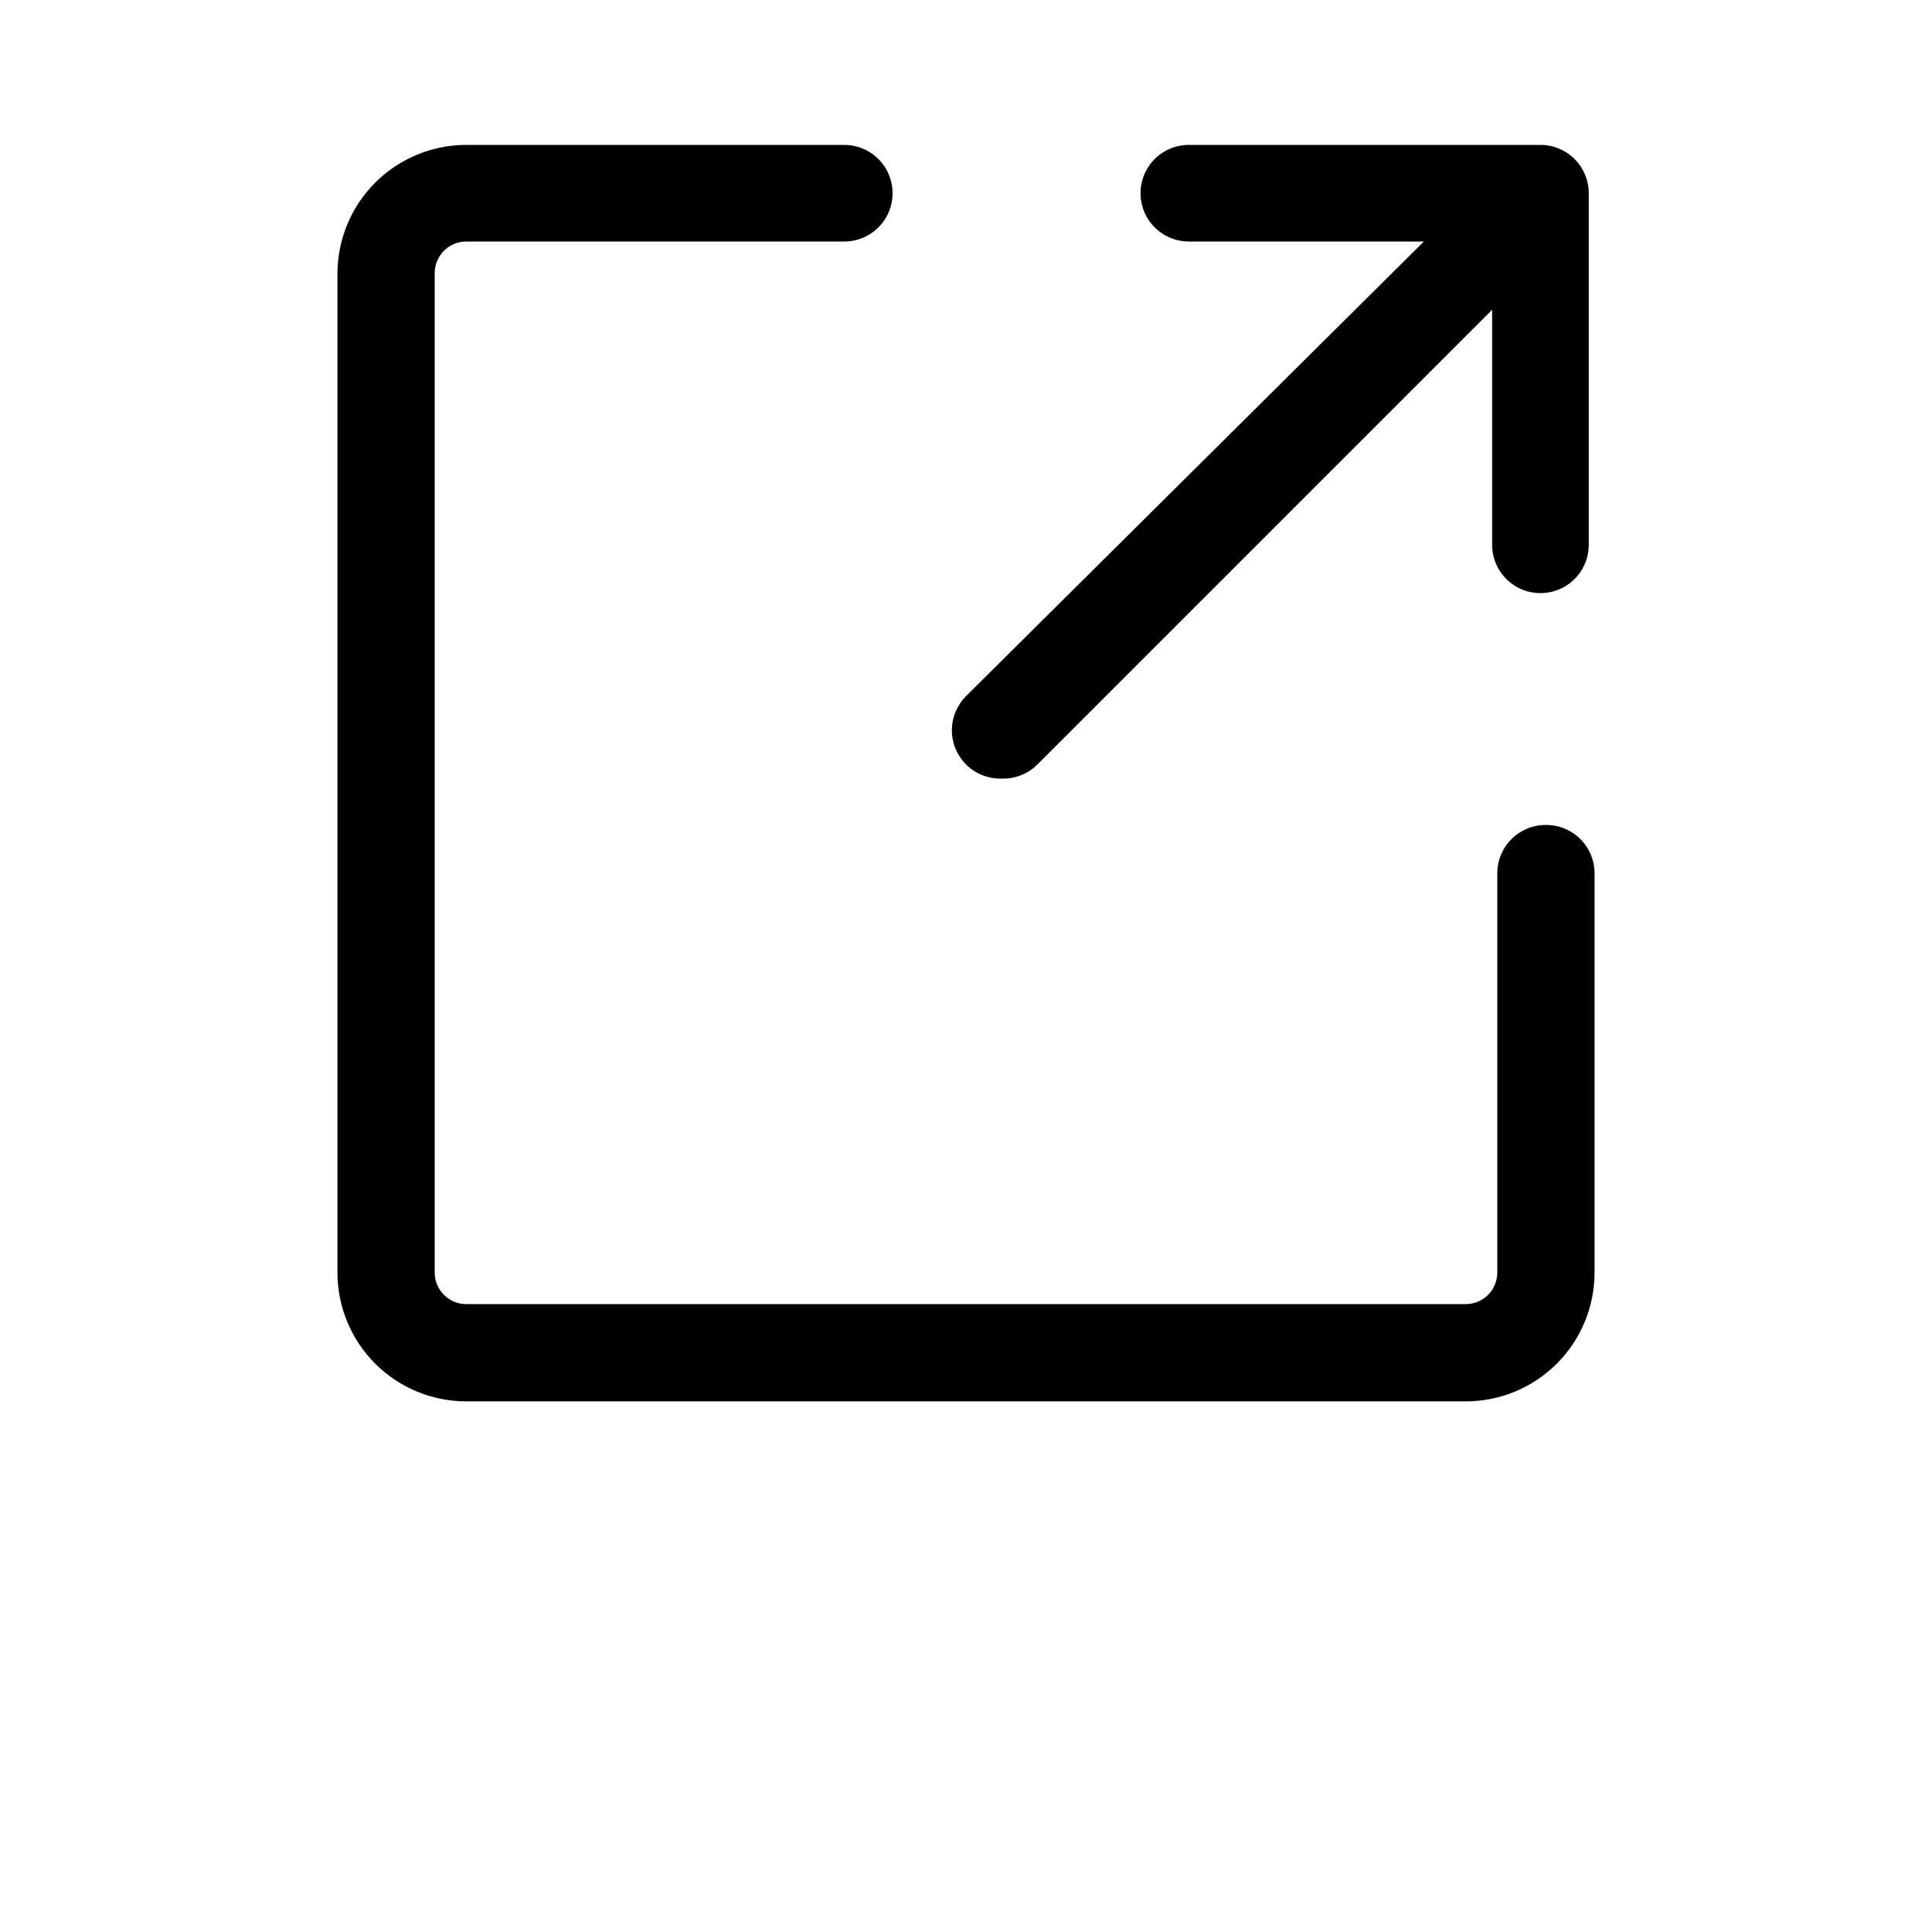
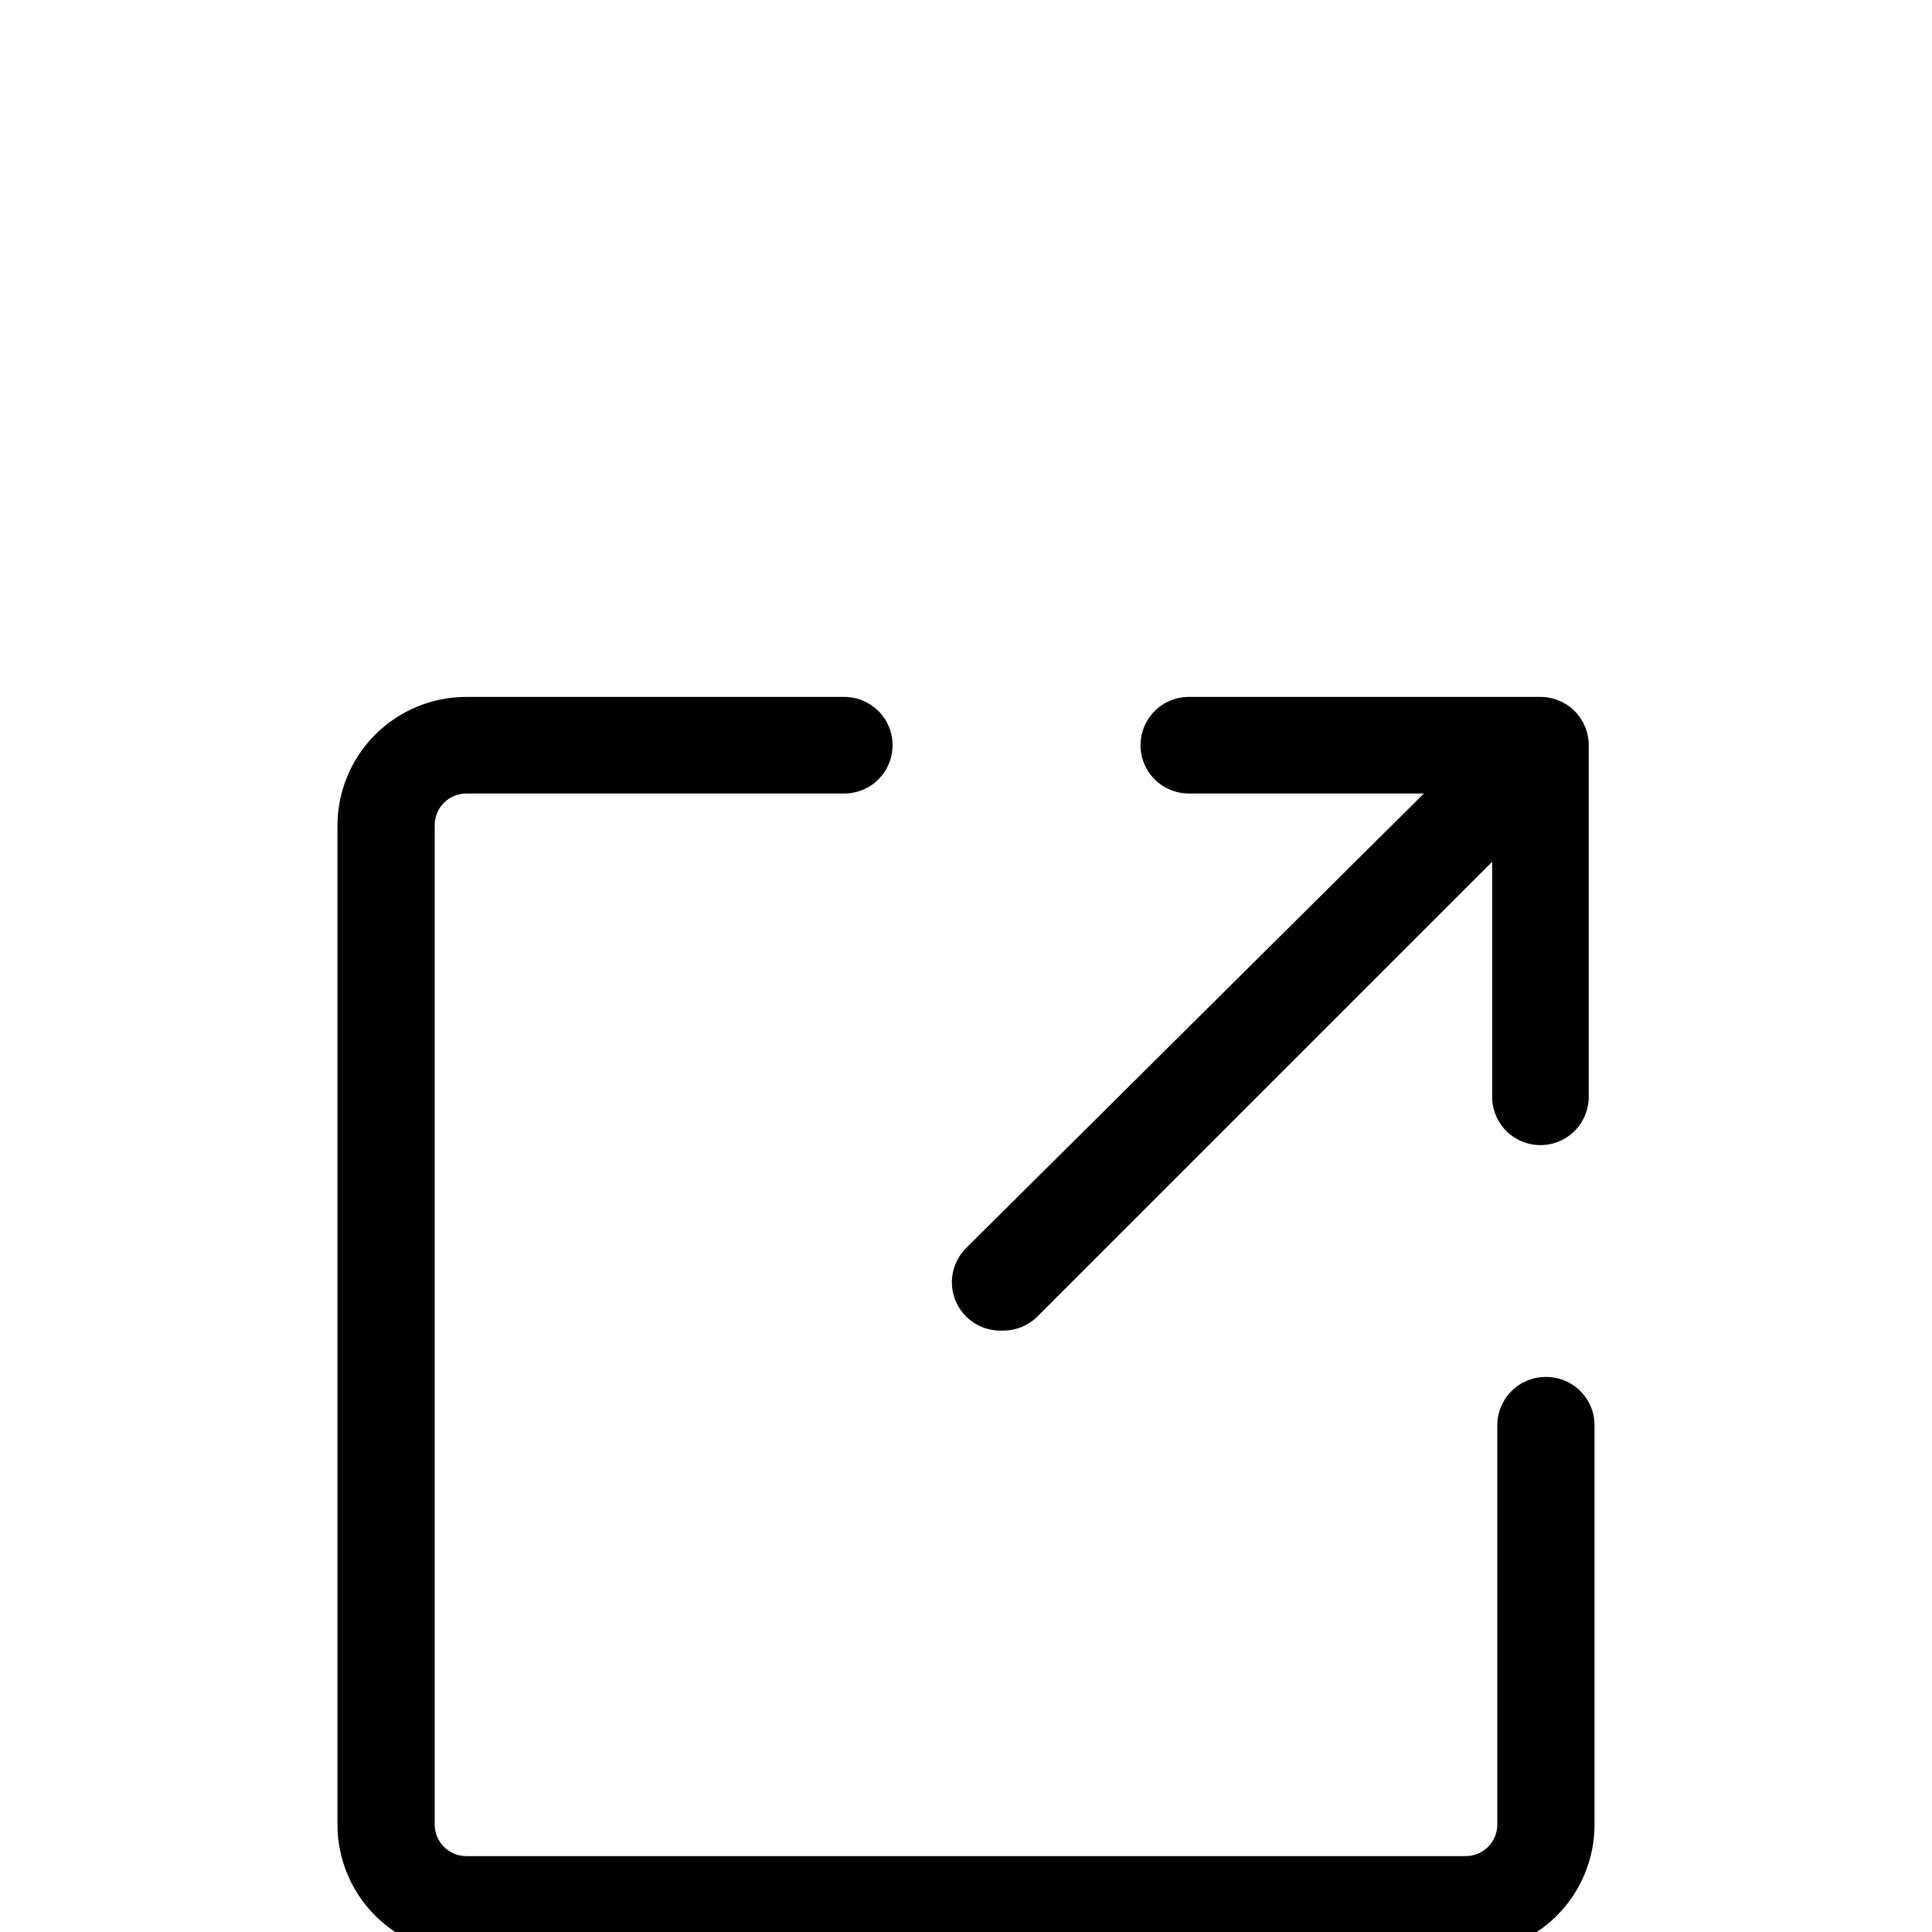
- <svg xmlns="http://www.w3.org/2000/svg" fill="ffffff" width="700pt" height="700pt" version="1.1" viewBox="0 0 700 700">
+ <svg xmlns="http://www.w3.org/2000/svg" fill="ffffff" width="700pt" height="700pt" version="1.1" viewBox="0 0 700 300">
  <g>
    <path d="m363.54 282.1c4.637-0.004 9.086-1.852 12.363-5.137l164.73-164.73v85.168c0 6.254 3.336 12.031 8.75 15.156 5.414 3.125 12.086 3.125 17.5 0 5.414-3.125 8.75-8.902 8.75-15.156v-127.4c0-4.641-1.844-9.094-5.125-12.375s-7.734-5.125-12.375-5.125h-127.4c-6.254 0-12.031 3.336-15.156 8.75s-3.125 12.086 0 17.5 8.902 8.75 15.156 8.75h85.168l-165.9 164.73c-3.277 3.281-5.117 7.731-5.117 12.367 0 4.641 1.84 9.086 5.121 12.367 3.277 3.281 7.723 5.129 12.363 5.133z" />
    <path d="m560 298.9c-4.641 0-9.094 1.844-12.375 5.129-3.281 3.281-5.125 7.731-5.125 12.371v144.67c0 3.031-1.203 5.941-3.348 8.086-2.144 2.144-5.055 3.348-8.086 3.348h-362.13c-6.316 0-11.434-5.117-11.434-11.434v-362.13c0-6.316 5.117-11.434 11.434-11.434h136.96c6.254 0 12.031-3.336 15.156-8.75s3.125-12.086 0-17.5-8.902-8.75-15.156-8.75h-136.96c-12.379 0-24.246 4.918-33 13.668-8.75 8.754-13.668 20.621-13.668 33v361.9c0 12.379 4.918 24.246 13.668 33 8.754 8.75 20.621 13.668 33 13.668h362.13c12.379 0 24.246-4.918 33-13.668 8.75-8.754 13.668-20.621 13.668-33v-144.67c0-4.68-1.875-9.168-5.207-12.457-3.336-3.289-7.848-5.106-12.527-5.043z" />
  </g>
</svg>
